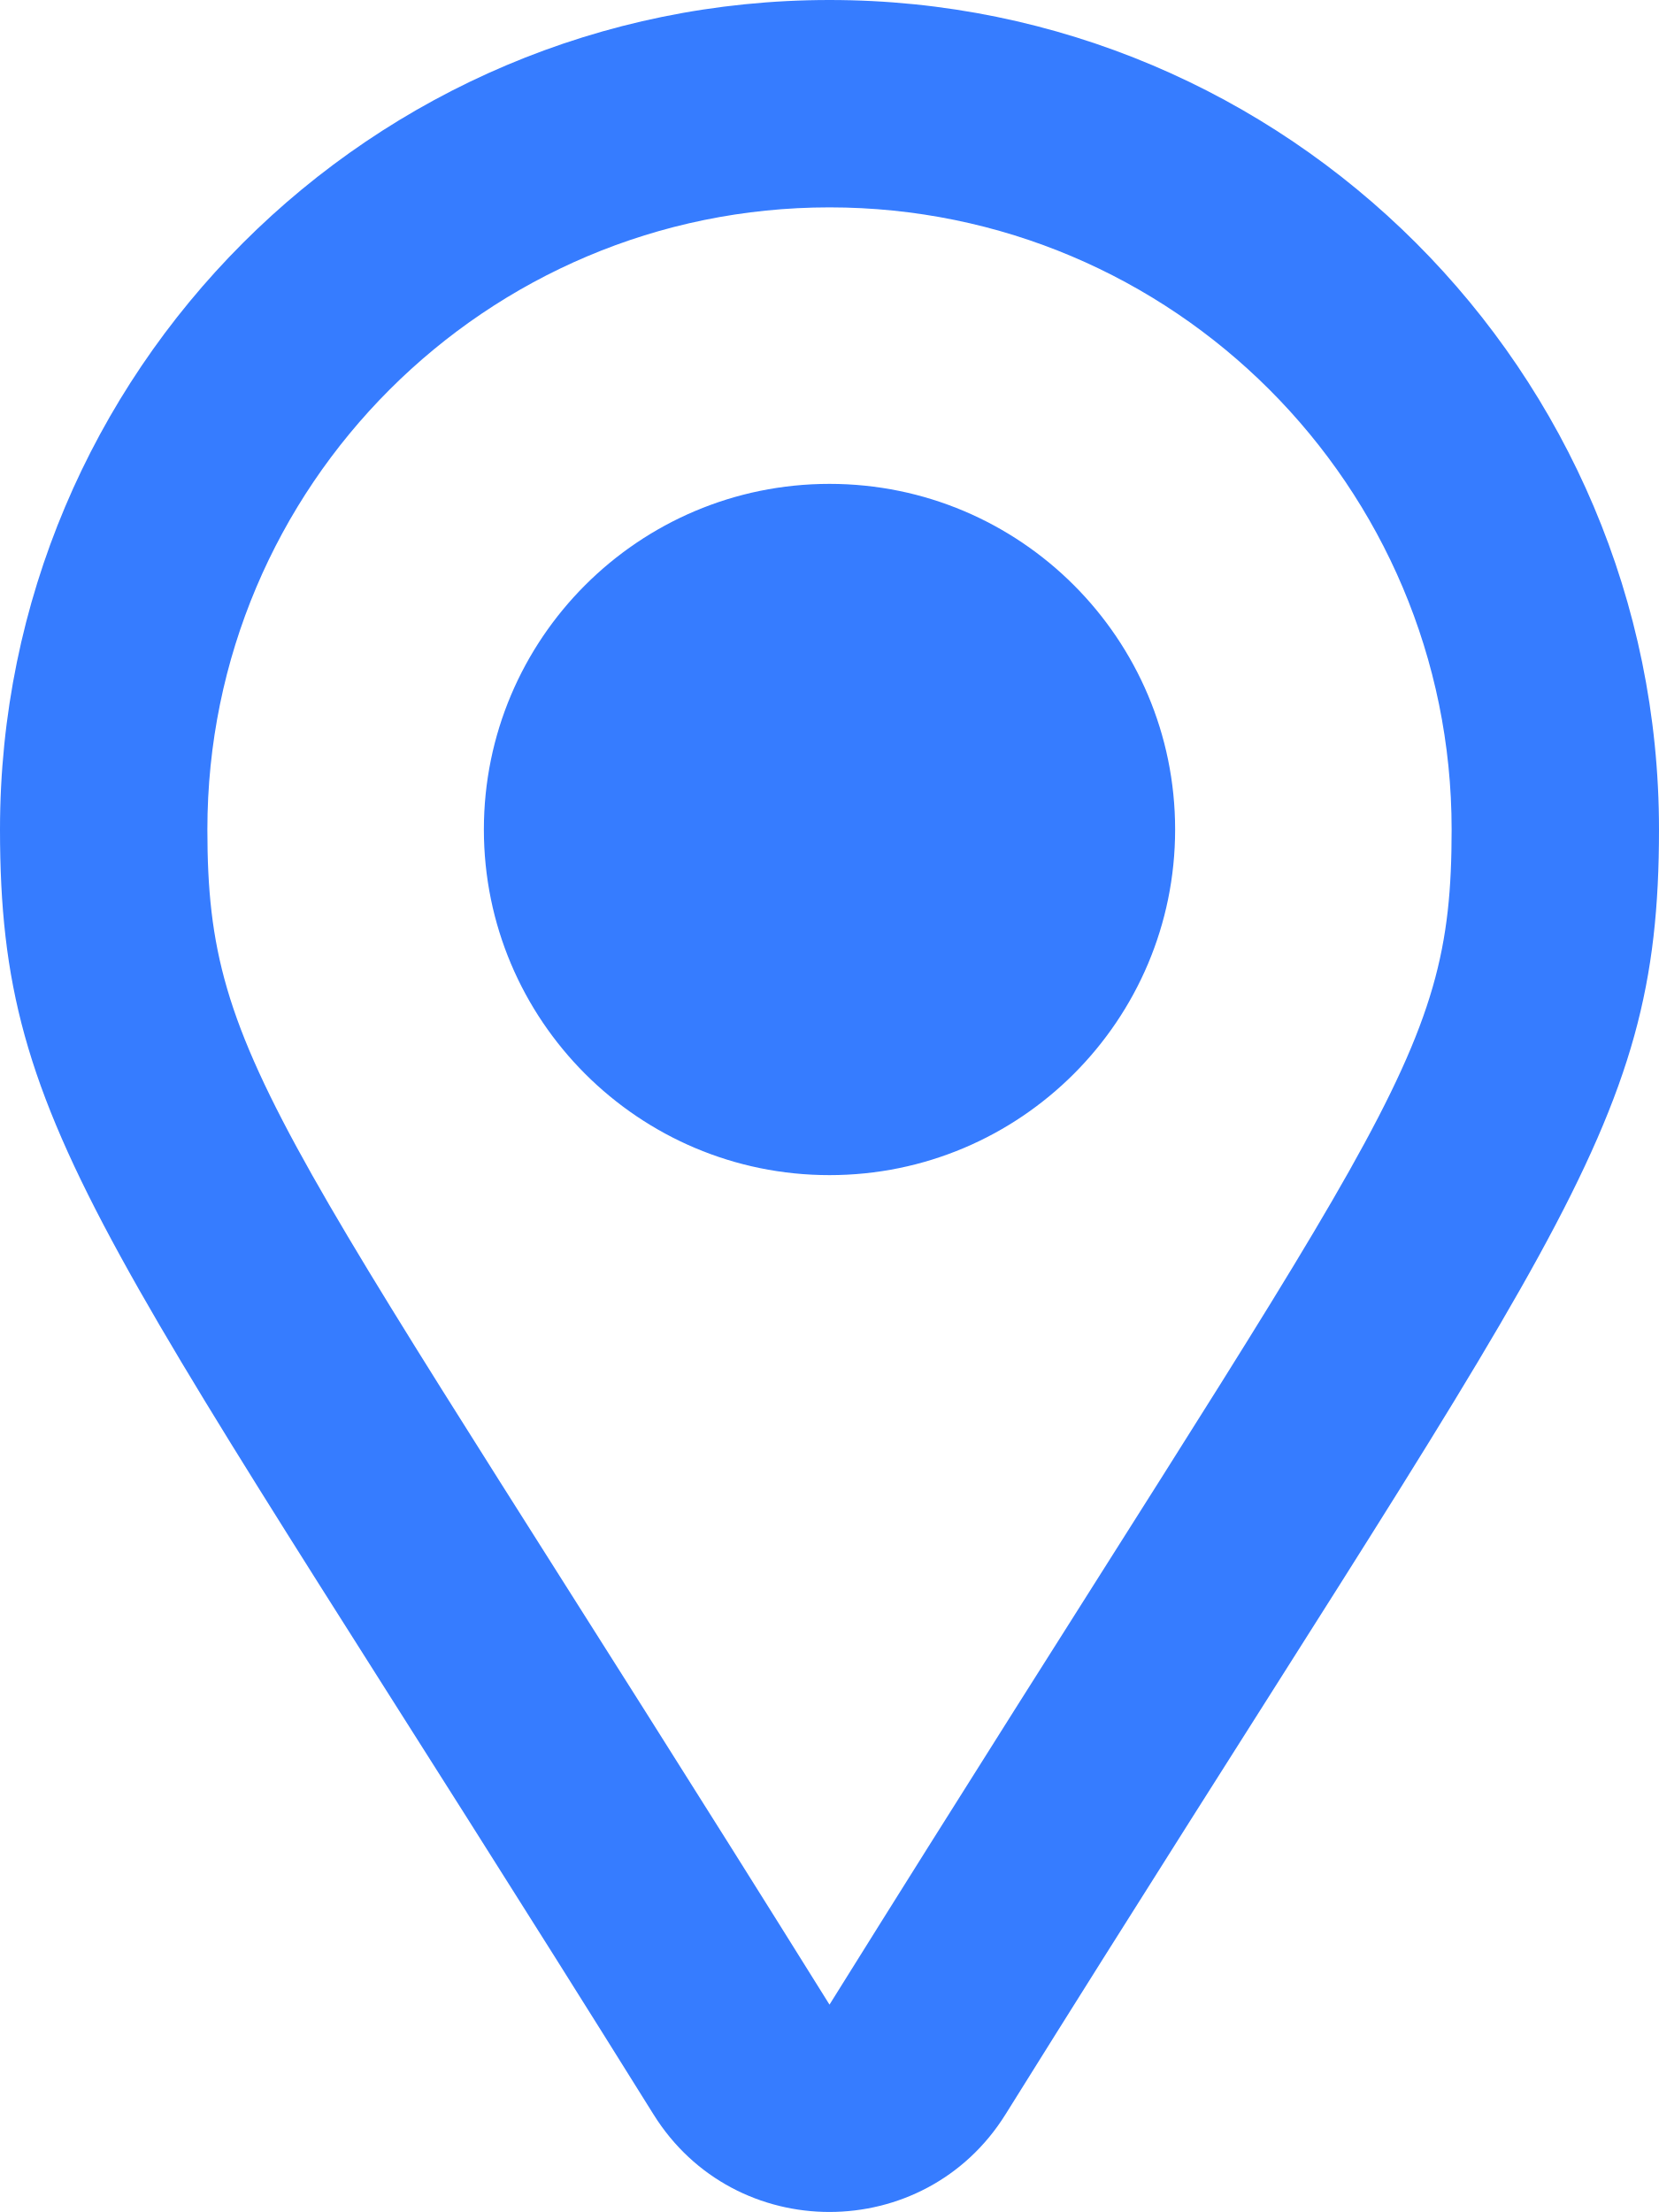
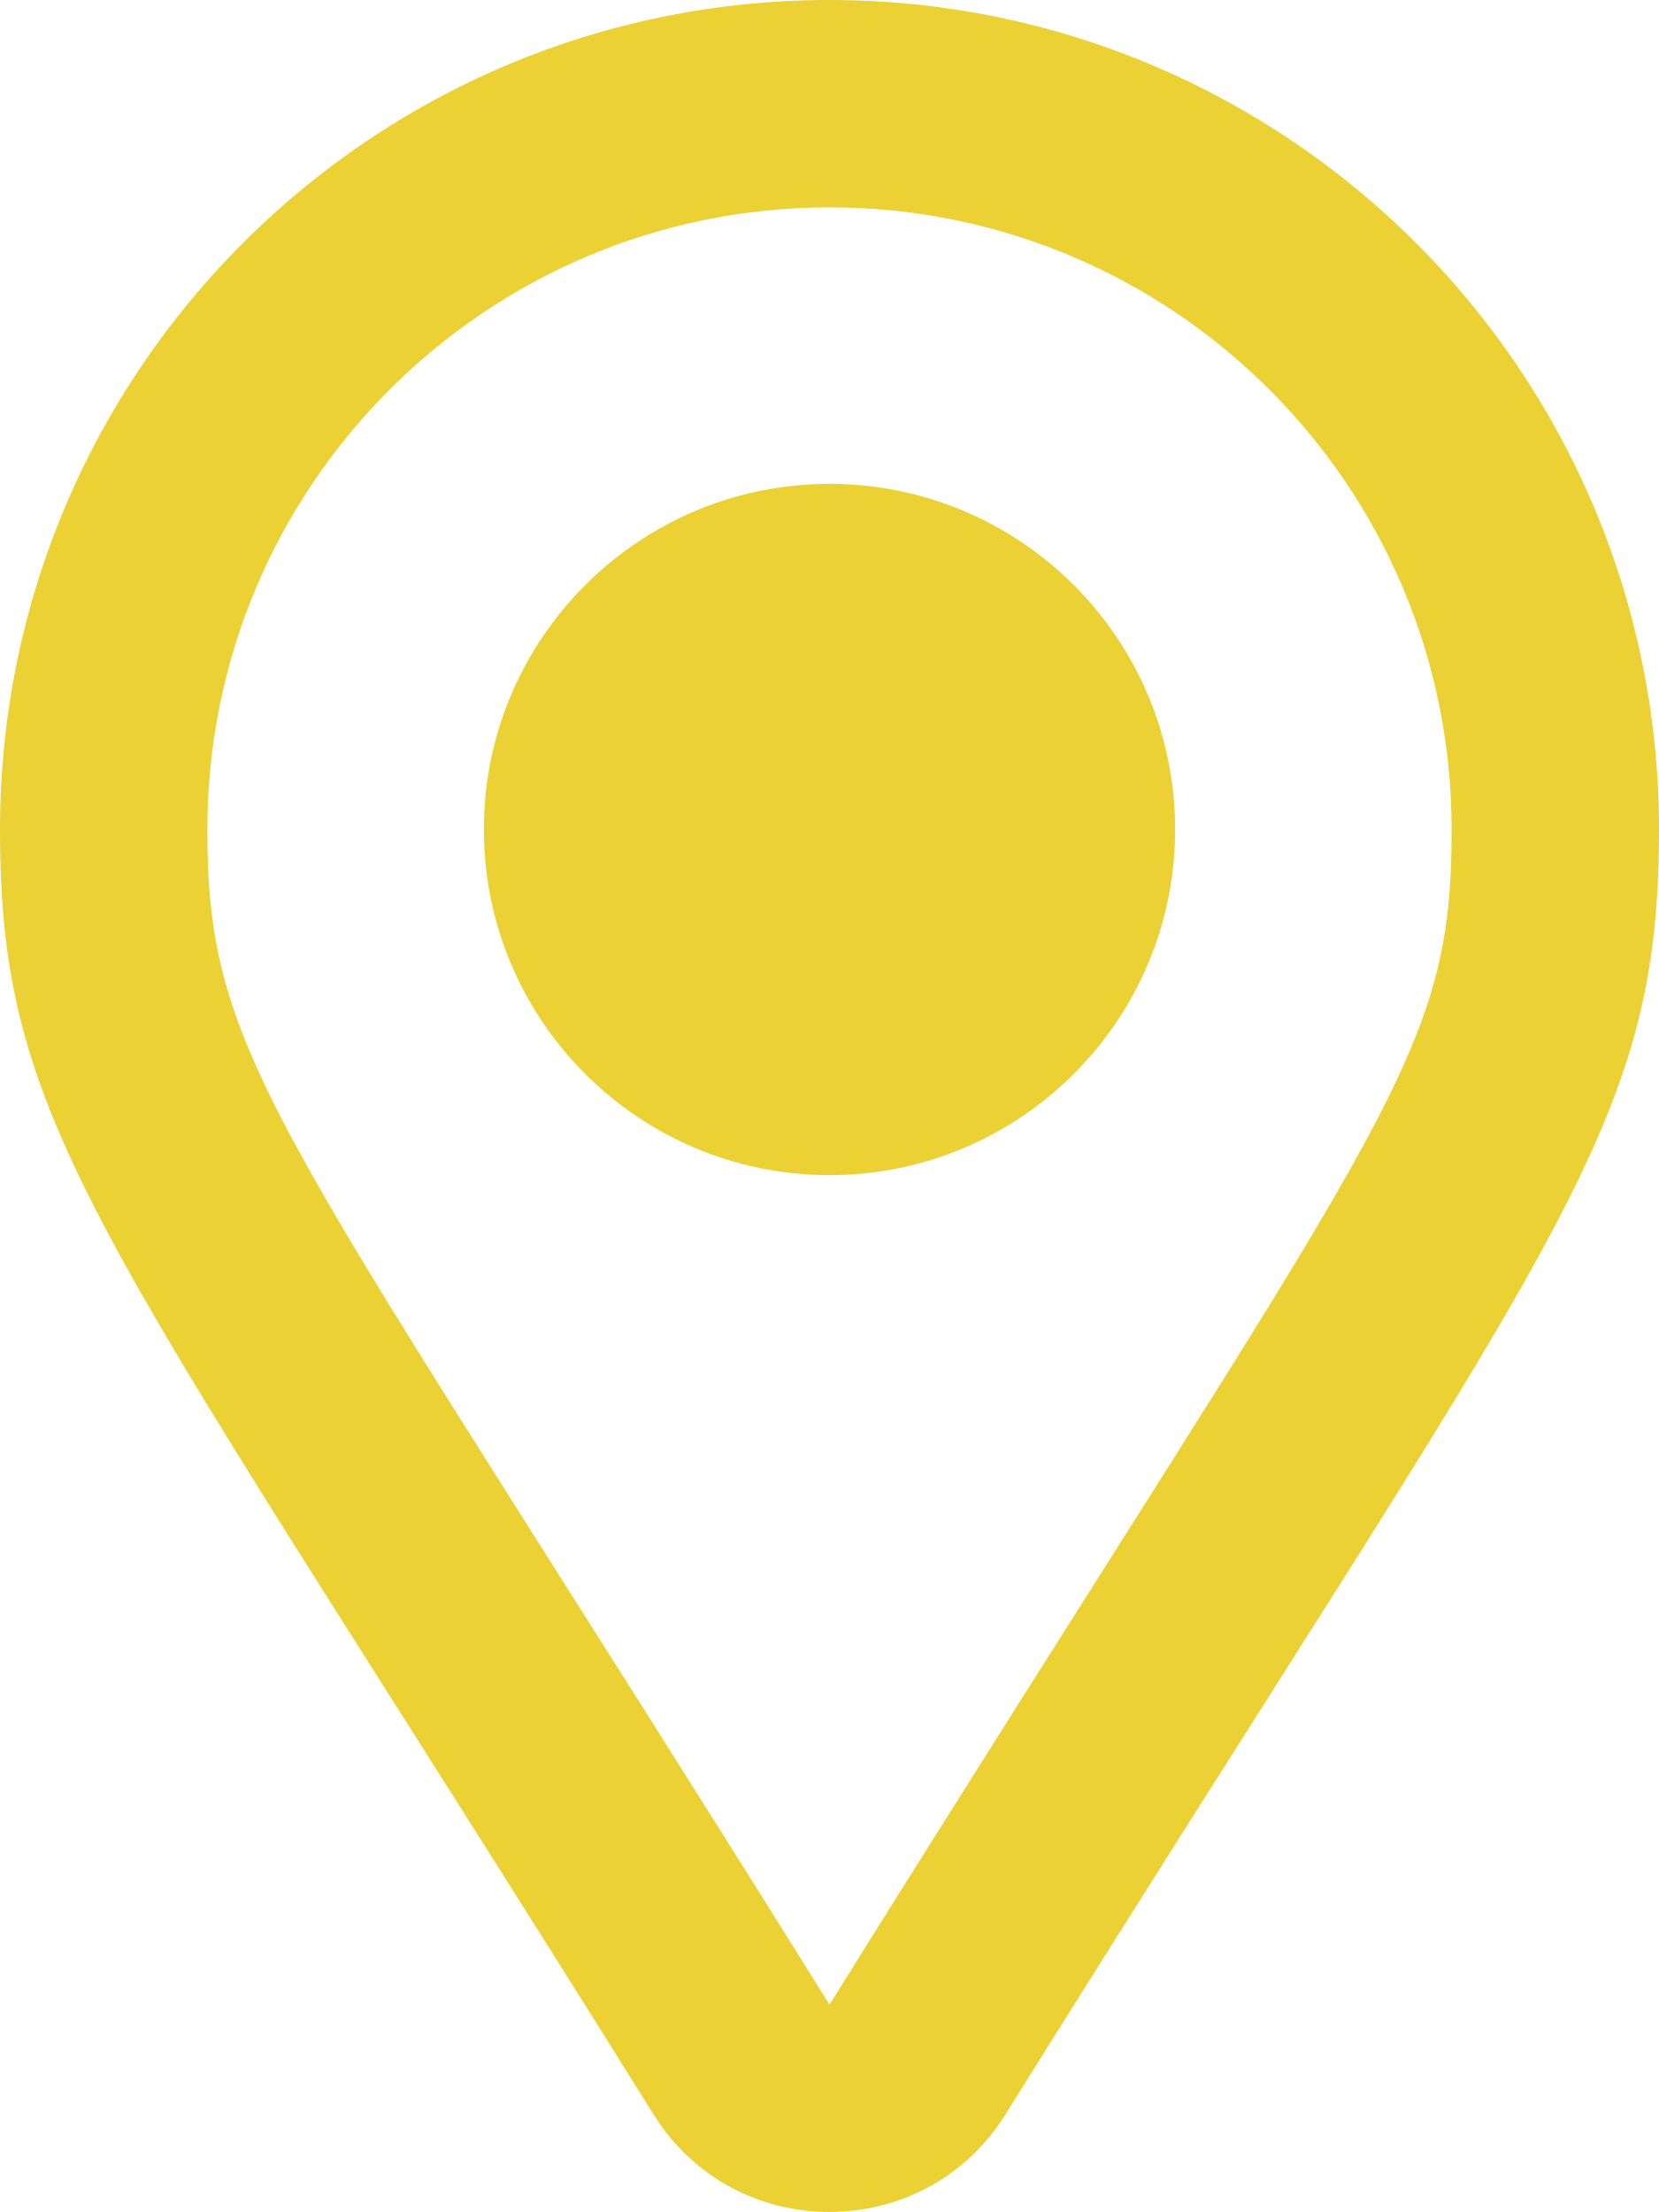
<svg xmlns="http://www.w3.org/2000/svg" width="12" height="16" viewBox="0 0 12 16">
  <g fill="none" fill-rule="evenodd">
-     <g fill="#367CFF" fill-rule="nonzero">
+     <g fill="#EBD133" fill-rule="nonzero">
      <g>
        <g>
          <path d="M7.273 15.294C11.253 8.914 12 8.222 12 6c0-3.315-2.688-6-6-6-3.316 0-6 2.688-6 6 0 2.222.75 2.917 4.727 9.294.587.942 1.96.94 2.546 0zM6 14.5C2.018 8.115 1.5 7.712 1.5 6c0-2.485 2.015-4.5 4.5-4.5s4.5 2.015 4.5 4.5c0 1.705-.474 2.045-4.5 8.5zm0-6c1.38 0 2.5-1.12 2.5-2.5S7.38 3.5 6 3.5 3.5 4.62 3.5 6 4.62 8.5 6 8.5z" transform="translate(-256 -1860) translate(236 1611) translate(20 249)" />
        </g>
      </g>
    </g>
  </g>
</svg>
